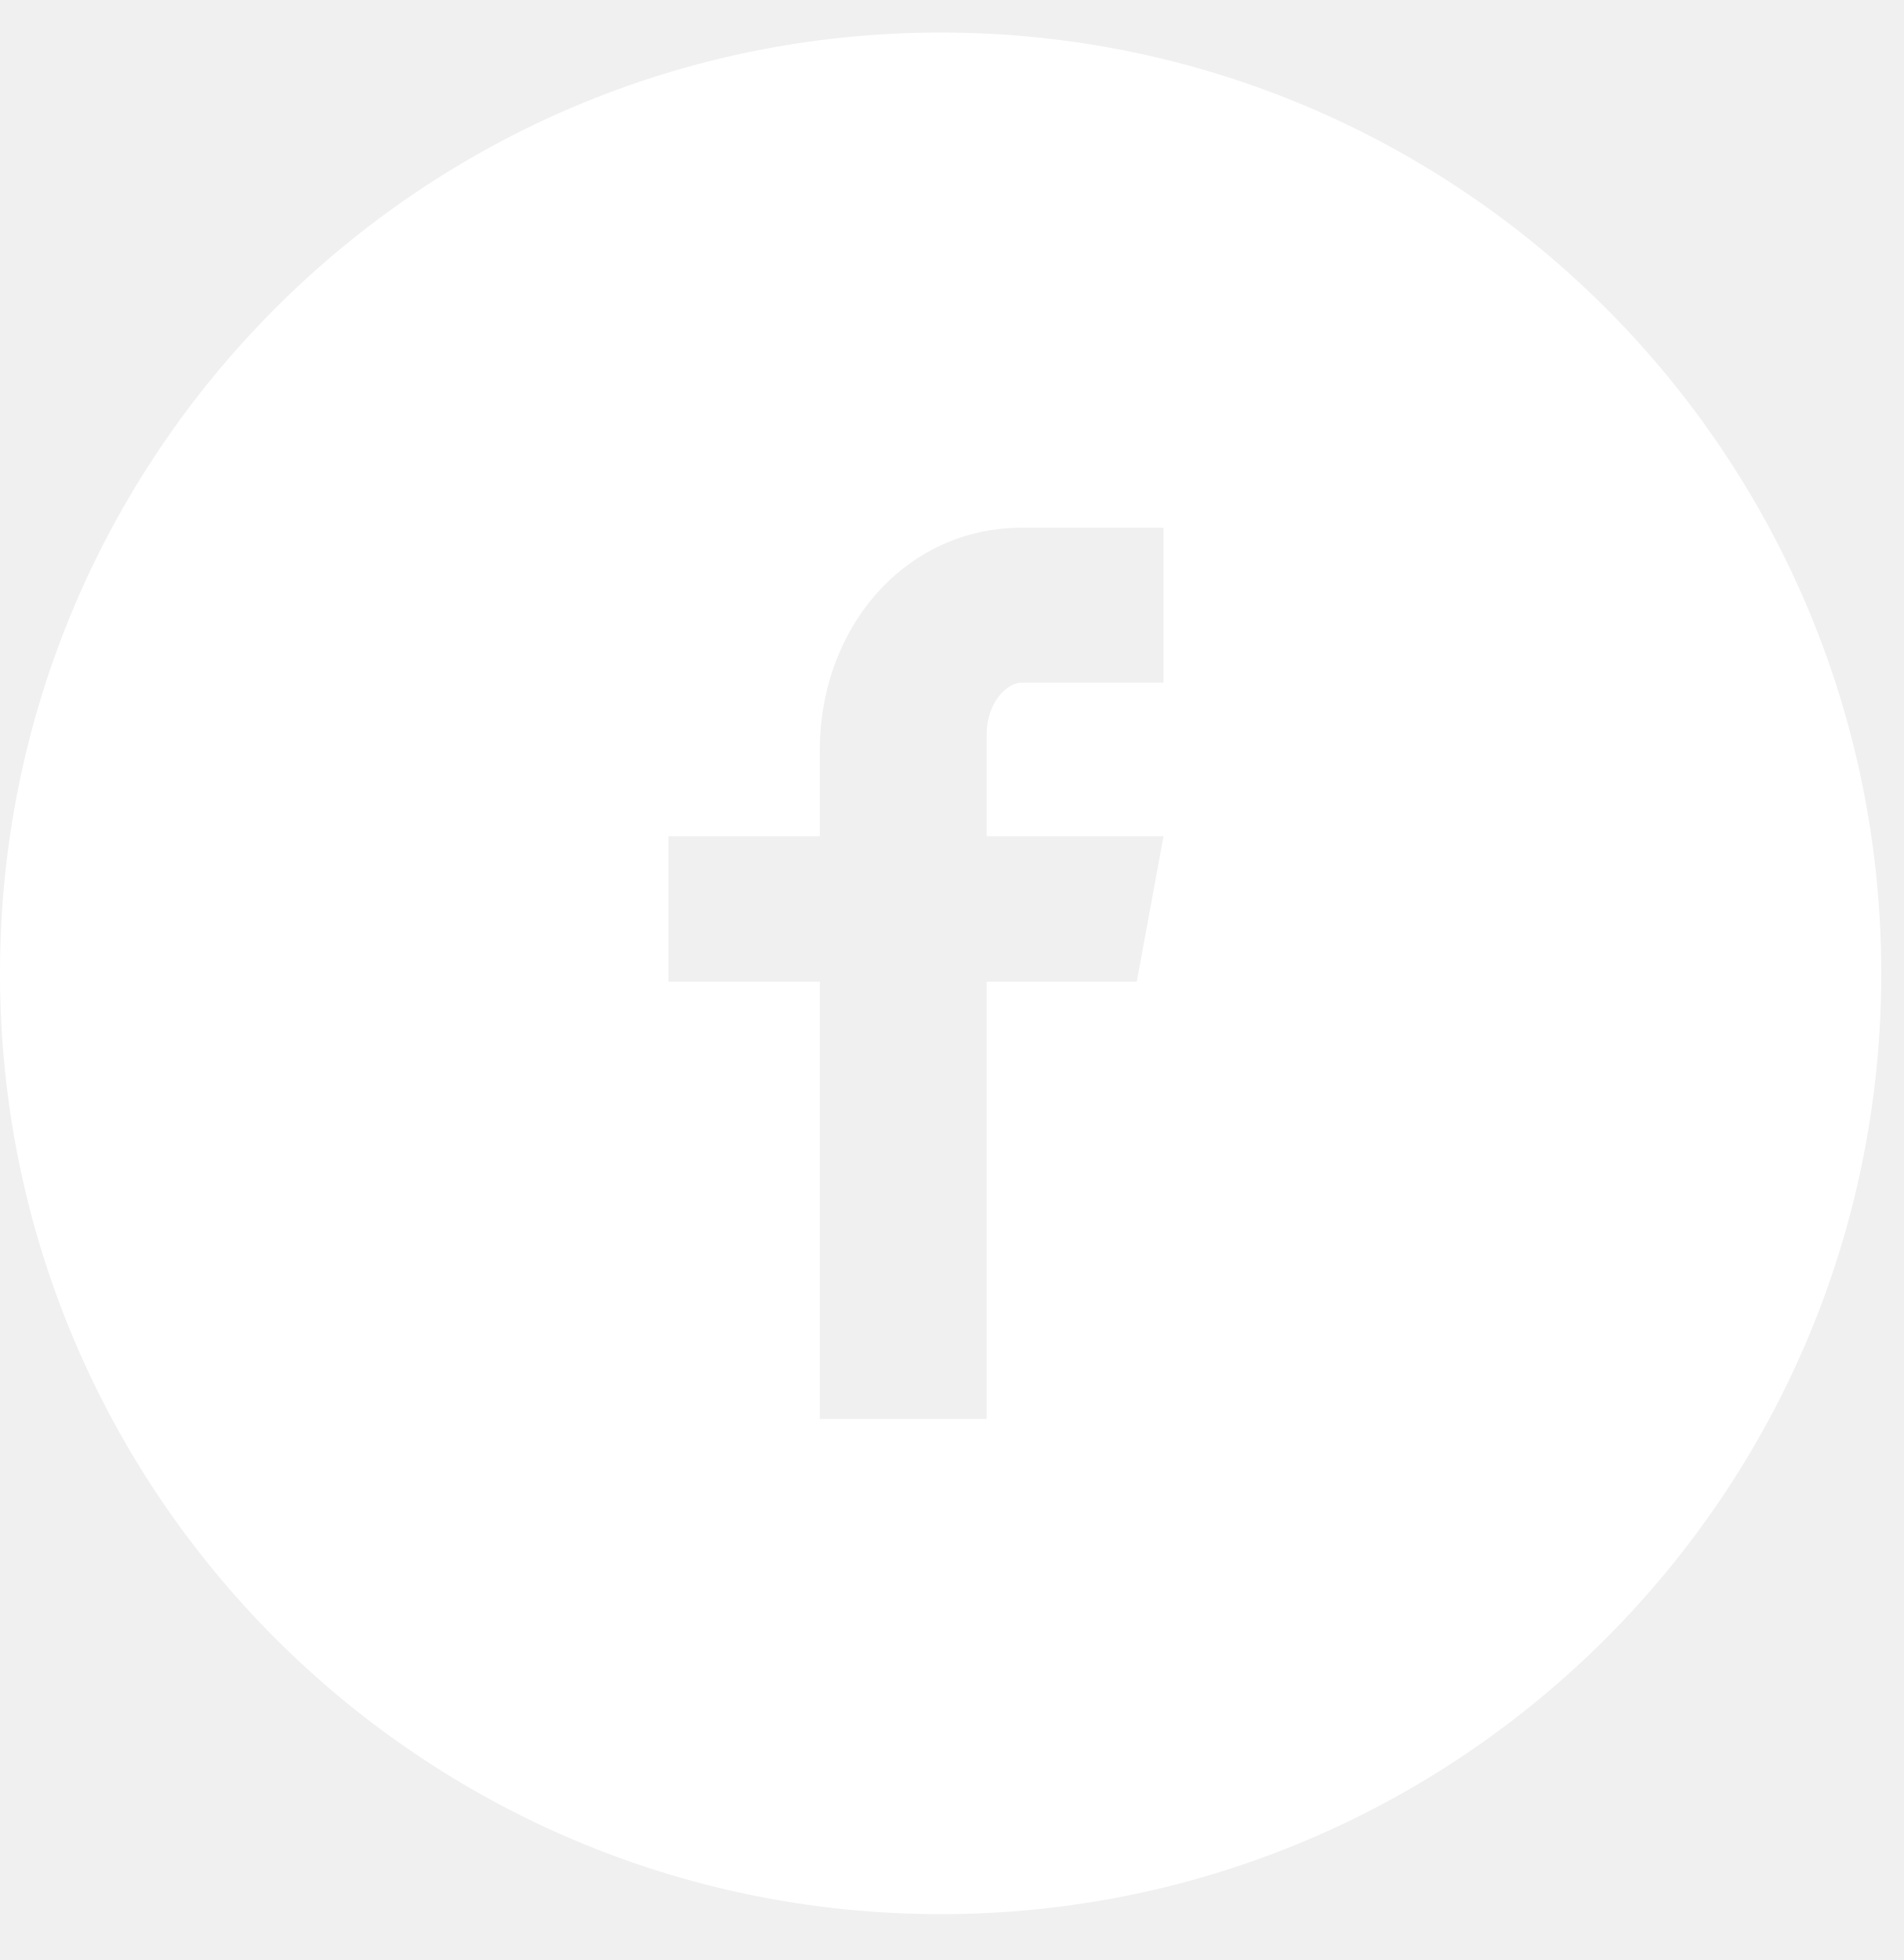
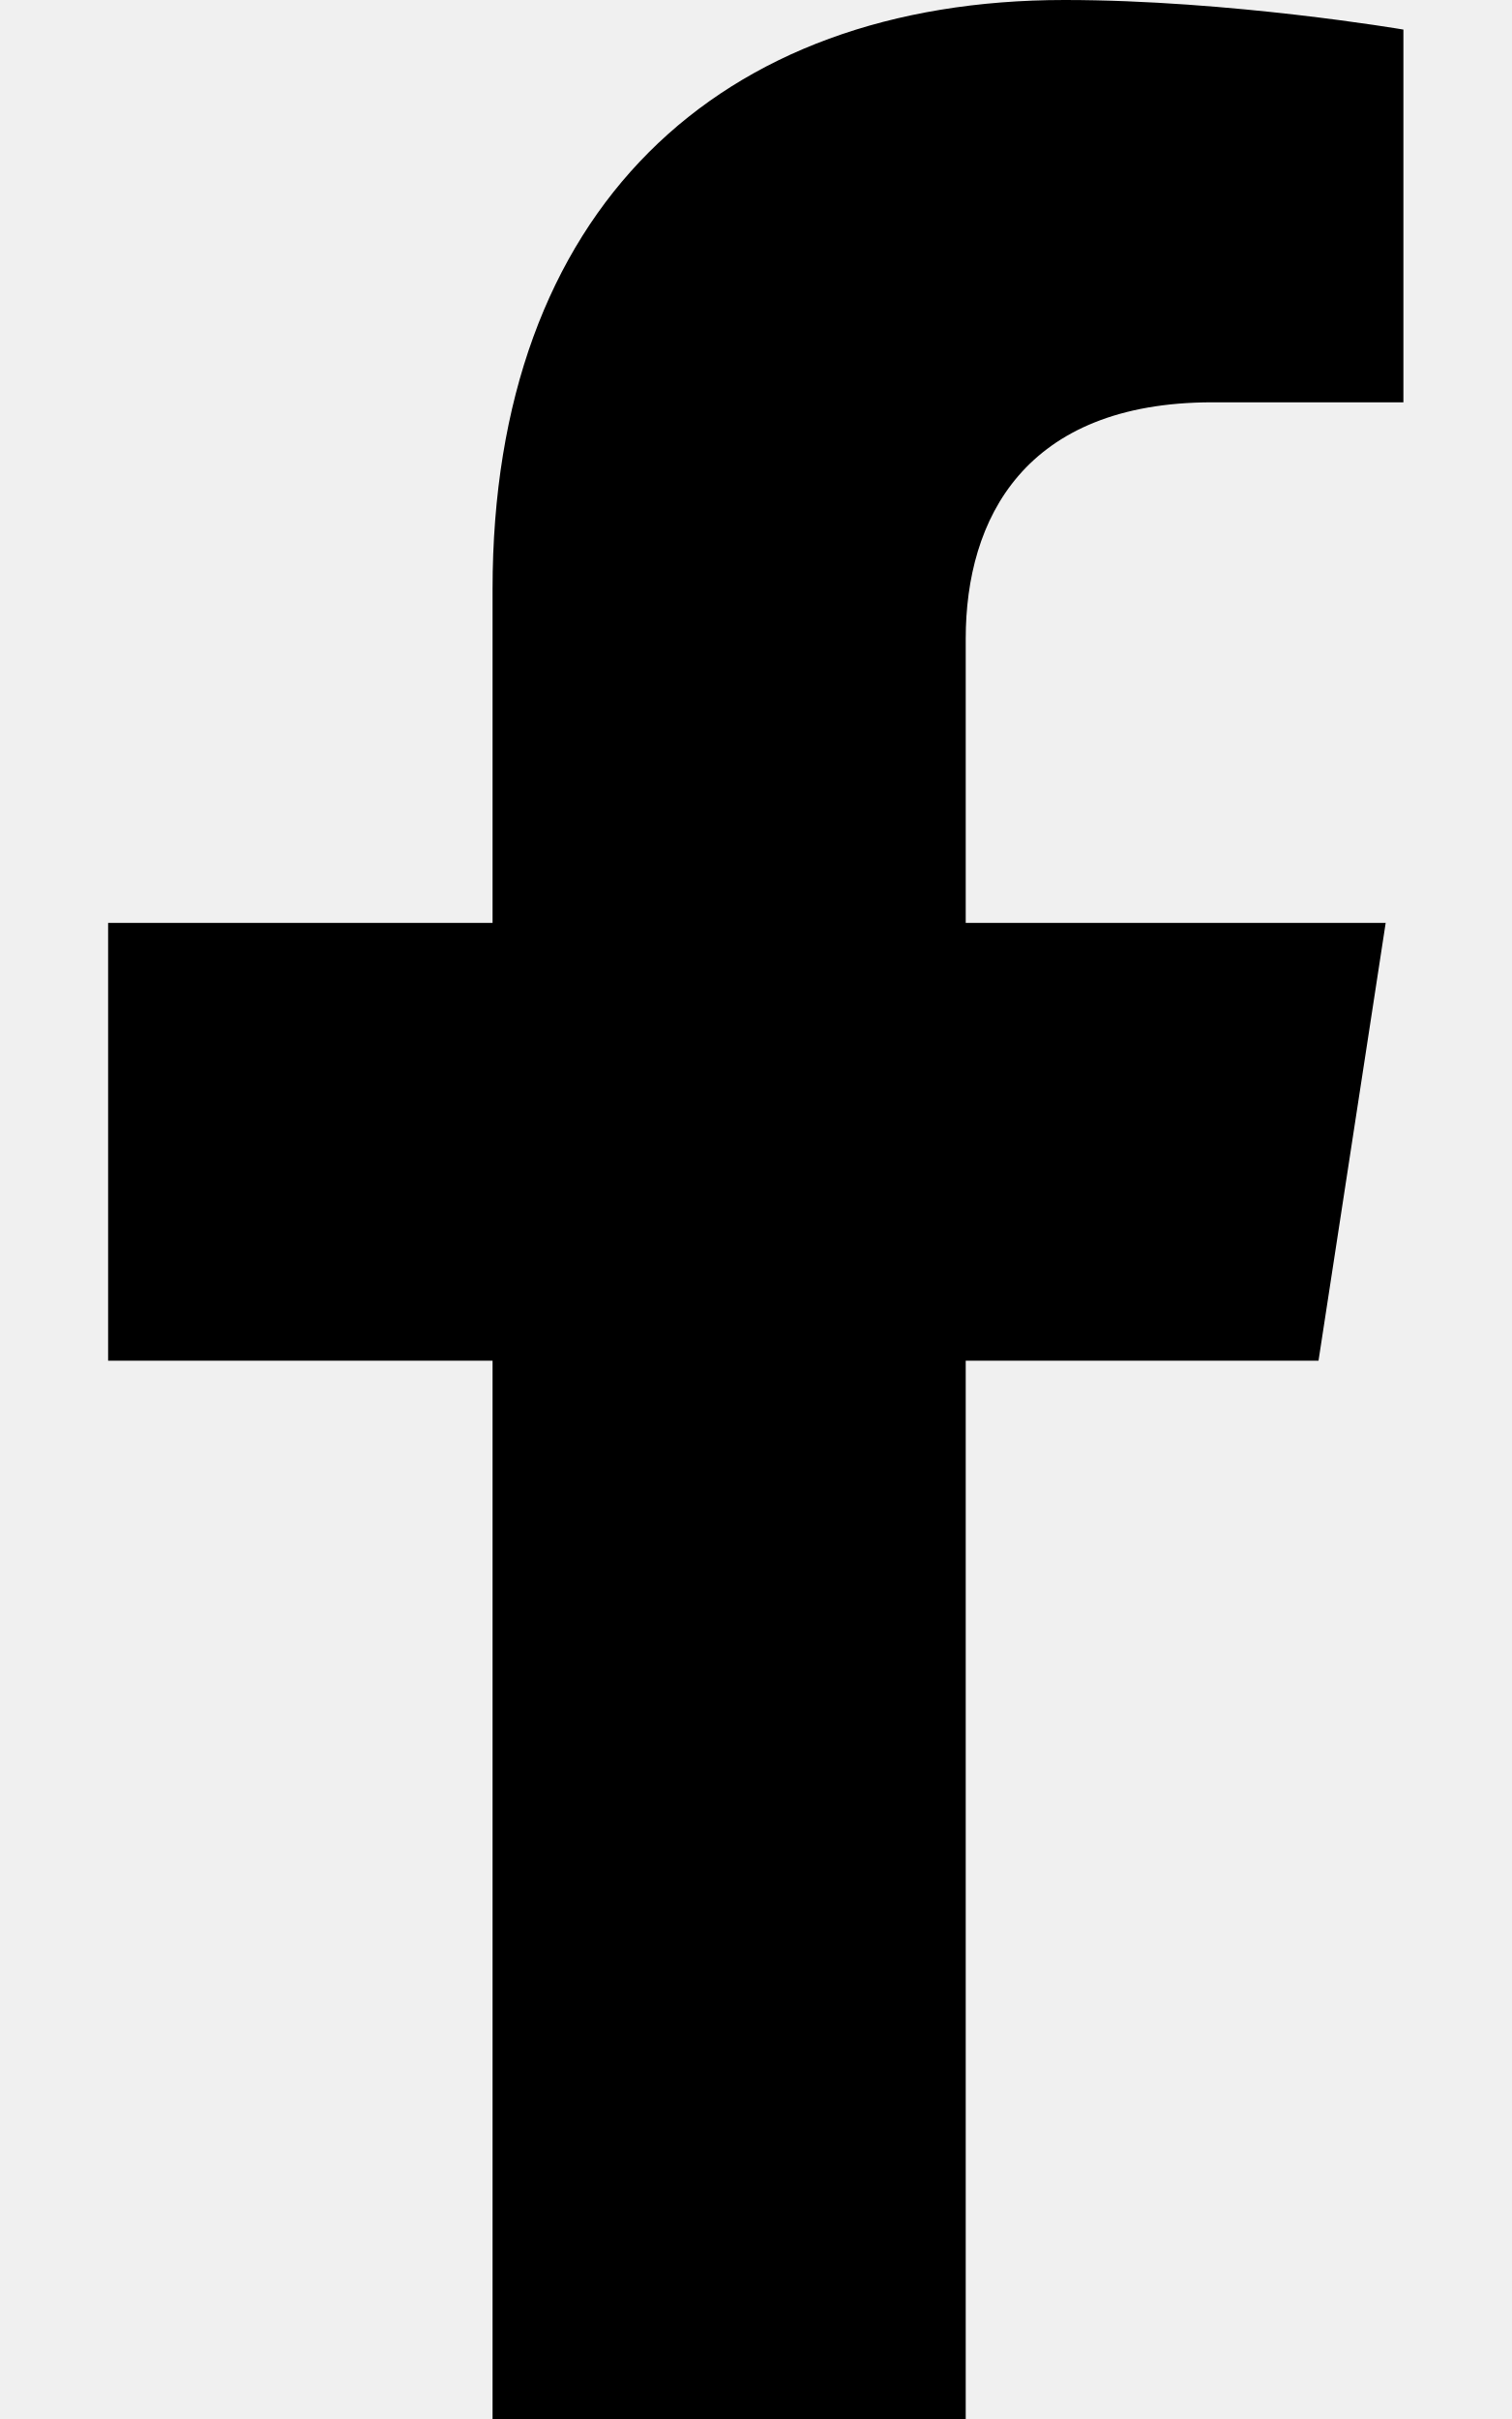
- <svg xmlns="http://www.w3.org/2000/svg" width="34" height="35" viewBox="0 0 34 35" fill="none">
-   <path d="M16.8 0.581C7.521 0.581 0 8.102 0 17.381C0 26.659 7.521 34.181 16.8 34.181C26.078 34.181 33.6 26.659 33.6 17.381C33.6 8.102 26.078 0.581 16.8 0.581ZM20.779 12.19H18.254C17.955 12.19 17.622 12.584 17.622 13.107V14.931H20.781L20.303 17.531H17.622V25.338H14.642V17.531H11.938V14.931H14.642V13.401C14.642 11.207 16.165 9.423 18.254 9.423H20.779V12.19Z" fill="white" />
+ <svg xmlns="http://www.w3.org/2000/svg" aria-hidden="true" focusable="false" data-prefix="fab" data-icon="facebook-f" class="svg-inline--fa fa-facebook-f fa-w-10" role="img" viewBox="0 0 320 512">
+   <path fill="currentColor" d="M279.14 288l14.22-92.66h-88.91v-60.13c0-25.35 12.42-50.06 52.24-50.06h40.42V6.26S260.43 0 225.36 0c-73.22 0-121.08 44.38-121.08 124.72v70.62H22.89V288h81.39v224h100.17V288z" />
</svg>
